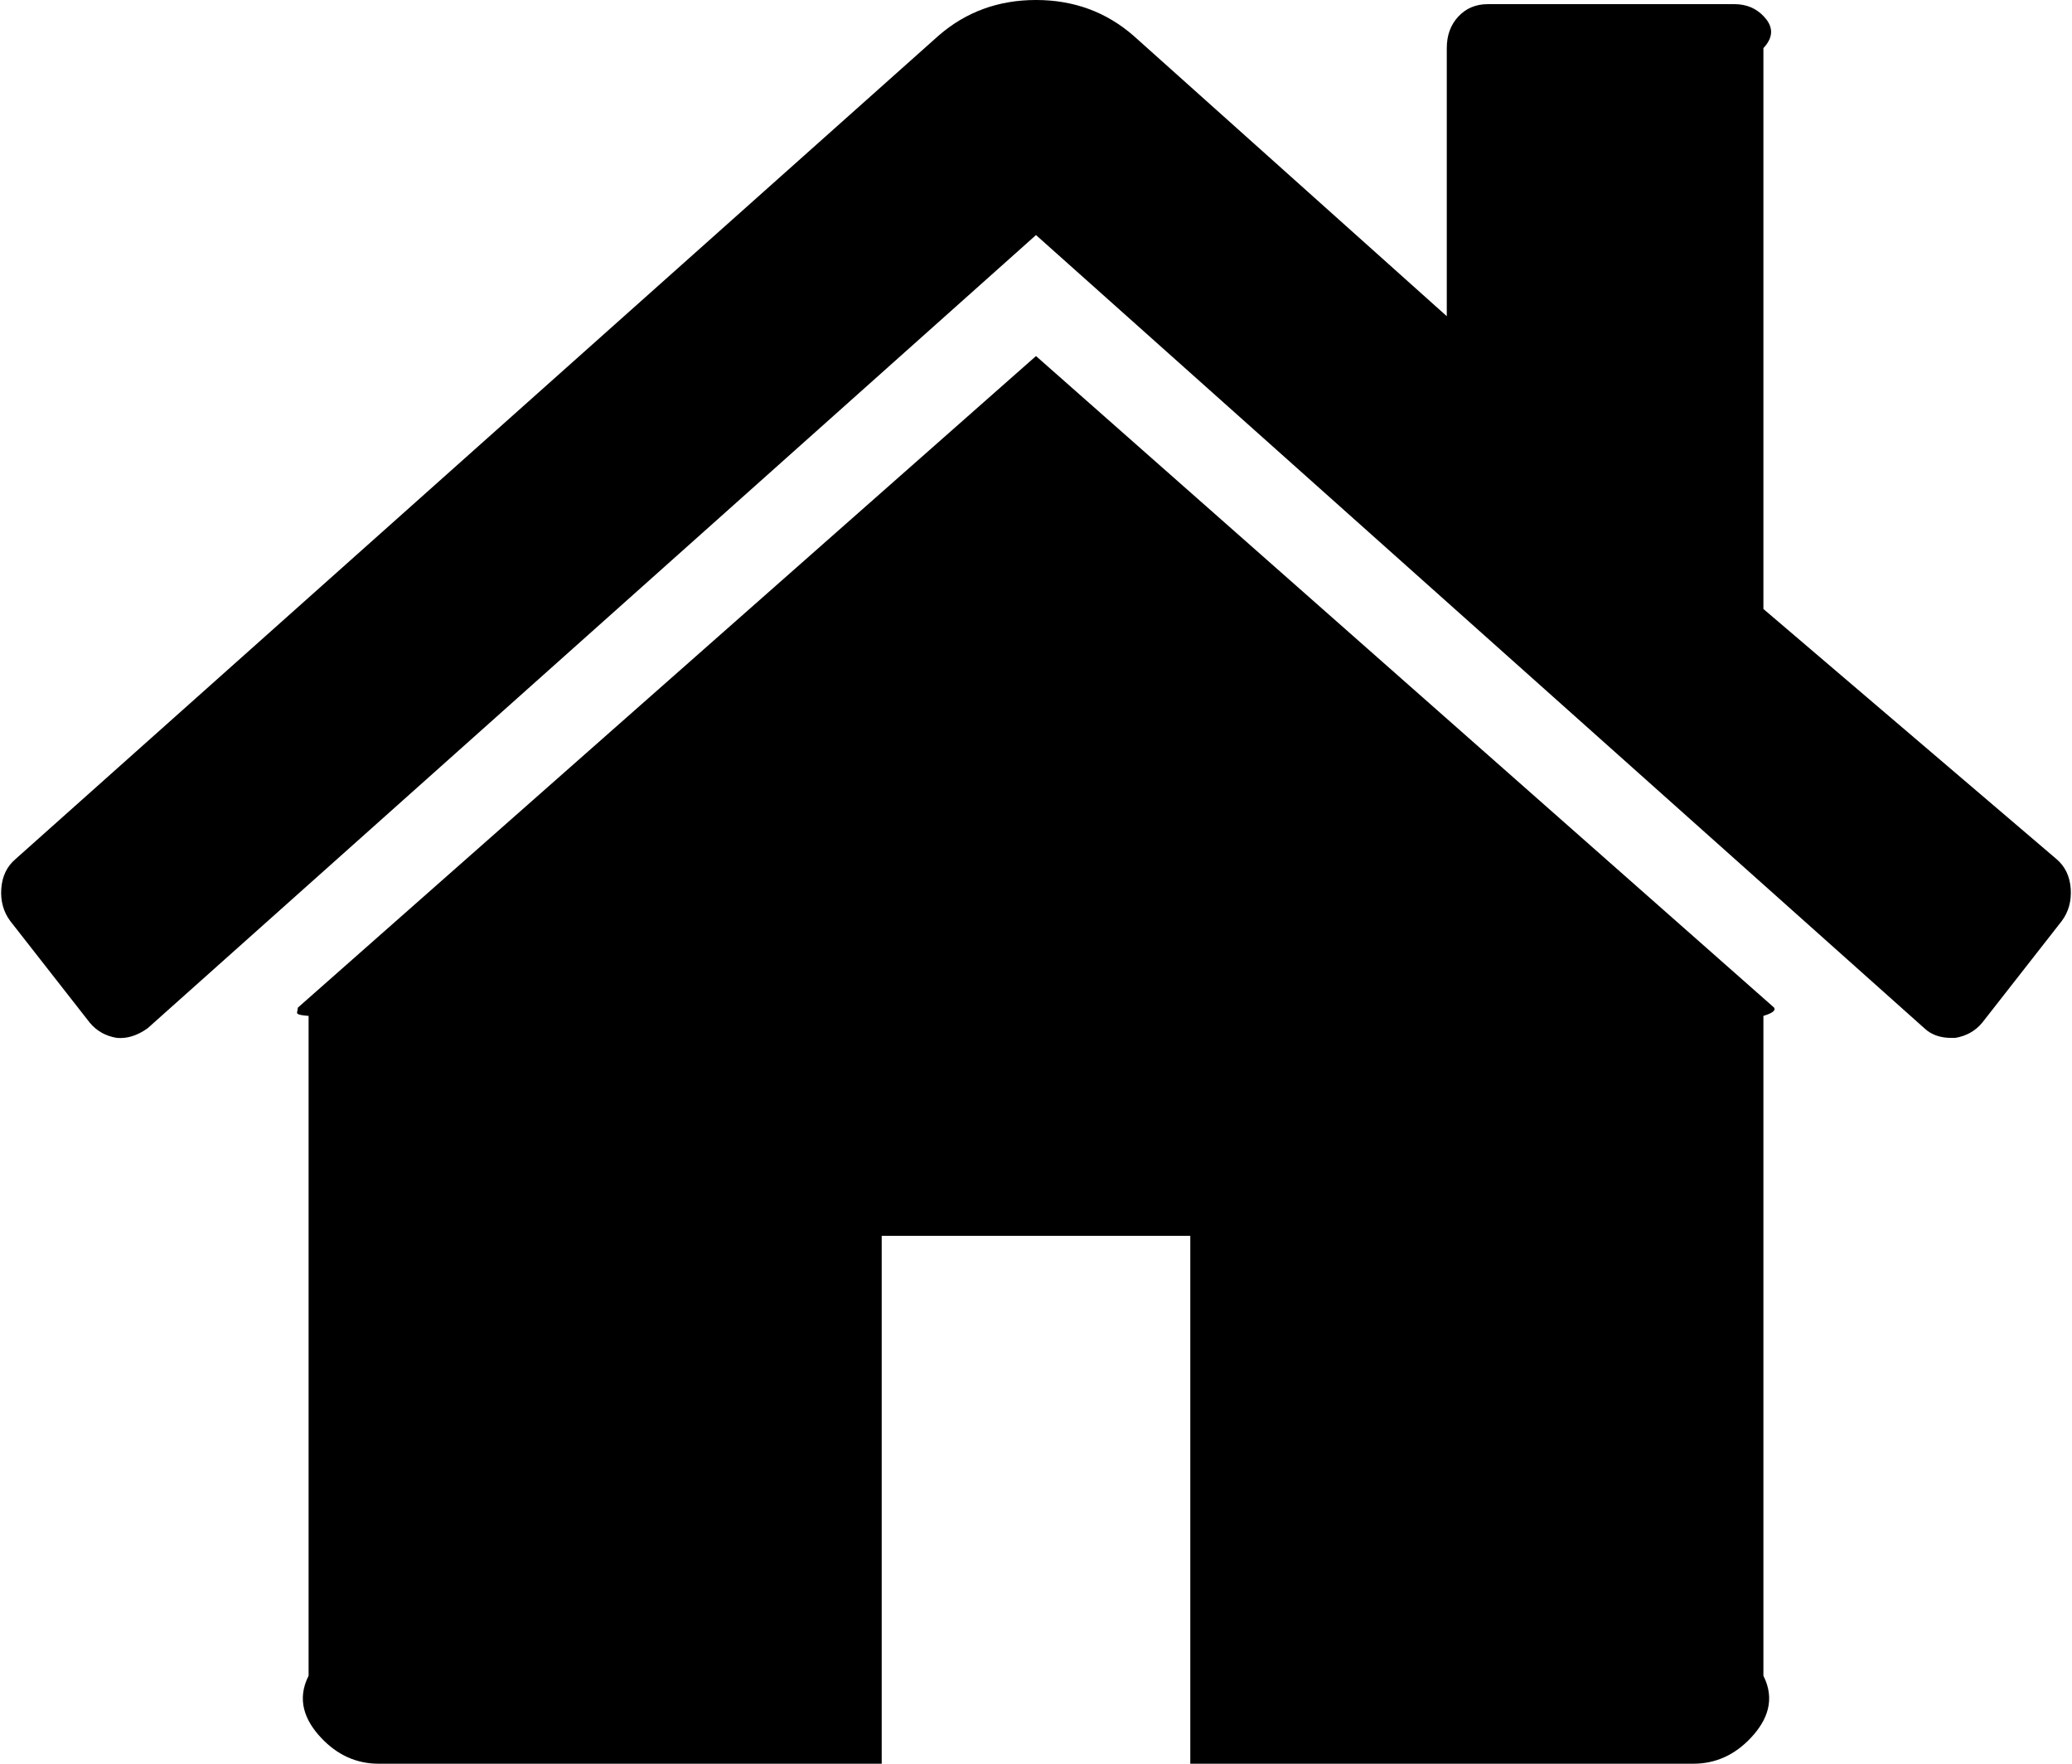
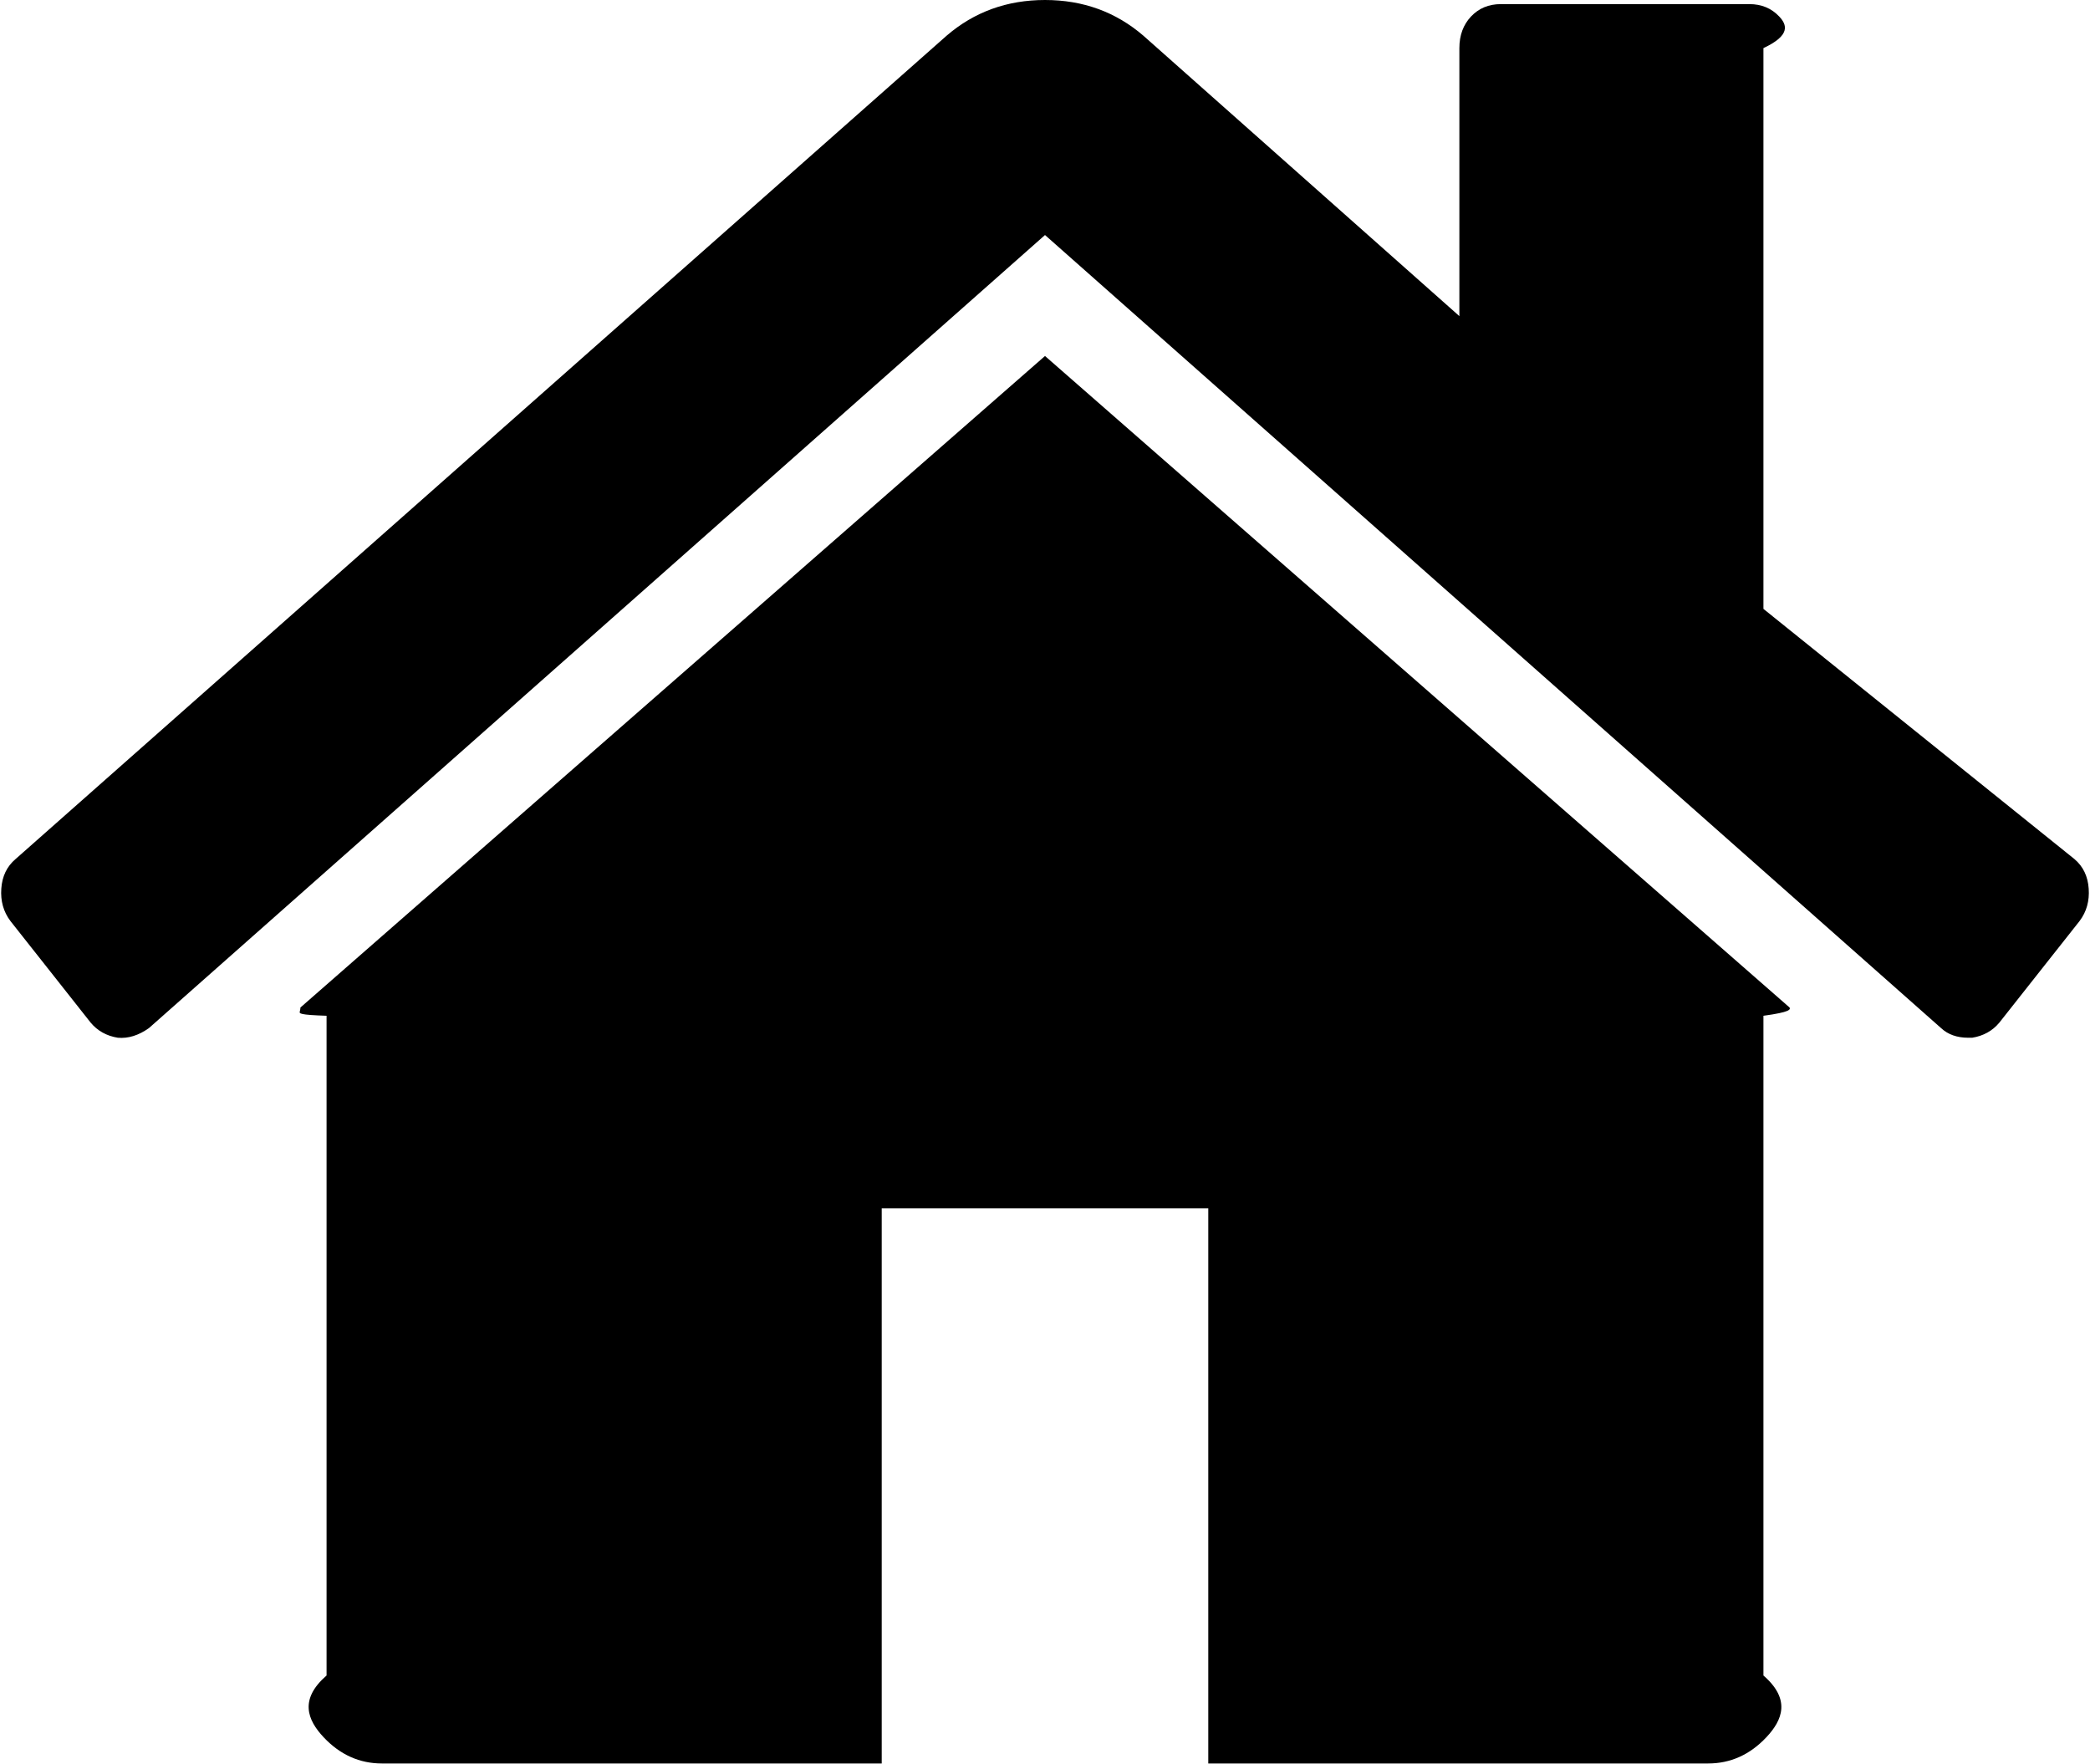
- <svg xmlns="http://www.w3.org/2000/svg" version="1.1" width="47px" height="40px">
-   <g transform="matrix(1 0 0 1 -100 -100 )">
-     <path d="M 40.244 22.853  C 40.264 22.894  40.273 22.957  40 23.04  L 40 38.005  C 40.273 38.545  40.089 39.013  39.72 39.408  C 39.351 39.803  38.914 40  38.41 40  L 27 40  L 27 28.028  L 20 28.028  L 20 40  L 8.59 40  C 8.086 40  7.649 39.803  7.28 39.408  C 6.911 39.013  6.727 38.545  7 38.005  L 7 23.04  C 6.727 23.019  6.732 22.988  6.741 22.946  C 6.751 22.905  6.756 22.873  6.756 22.853  L 23.5 8.075  L 40.244 22.853  Z M 46.971 20.156  C 46.99 20.436  46.922 20.681  46.767 20.889  L 44.962 23.196  C 44.806 23.383  44.602 23.497  44.35 23.539  L 44.263 23.539  C 44.01 23.539  43.806 23.466  43.651 23.32  L 23.5 5.331  L 3.349 23.32  C 3.116 23.487  2.883 23.559  2.65 23.539  C 2.398 23.497  2.194 23.383  2.038 23.196  L 0.233 20.889  C 0.078 20.681  0.01 20.436  0.029 20.156  C 0.049 19.875  0.155 19.652  0.349 19.486  L 21.287 0.811  C 21.908 0.27  22.646 0  23.5 0  C 24.354 0  25.092 0.27  25.713 0.811  L 32.818 7.171  L 32.818 1.091  C 32.818 0.8  32.906 0.561  33.081 0.374  C 33.255 0.187  33.479 0.094  33.75 0.094  L 39.341 0.094  C 39.613 0.094  39.836 0.187  40.011 0.374  C 40.186 0.561  40.273 0.8  40 1.091  L 40 13.811  L 46.651 19.486  C 46.845 19.652  46.951 19.875  46.971 20.156  Z " fill-rule="nonzero" fill="#000000" stroke="none" transform="matrix(1 0 0 1 100 100 )" />
+ <svg xmlns="http://www.w3.org/2000/svg" version="1.1" width="64px" height="54px">
+   <g transform="matrix(1 0 0 1 -80 -55 )">
+     <path d="M 54.8 30.851  C 54.827 30.907  54.84 30.991  54 31.104  L 54 51.306  C 54.84 52.036  54.589 52.667  54.087 53.2  C 53.584 53.733  52.99 54  52.302 54  L 37 54  L 37 37  L 27 37  L 27 54  L 11.698 54  C 11.01 54  10.416 53.733  9.913 53.2  C 9.411 52.667  9.16 52.036  10 51.306  L 10 31.104  C 9.16 31.076  9.166 31.034  9.18 30.977  C 9.193 30.921  9.2 30.879  9.2 30.851  L 32 10.901  L 54.8 30.851  Z M 63.96 27.21  C 63.987 27.589  63.894 27.919  63.683 28.2  L 61.224 31.314  C 61.013 31.567  60.735 31.721  60.392 31.777  L 60.273 31.777  C 59.929 31.777  59.651 31.679  59.44 31.482  L 32 7.197  L 4.56 31.482  C 4.243 31.707  3.926 31.805  3.608 31.777  C 3.265 31.721  2.987 31.567  2.776 31.314  L 0.317 28.2  C 0.106 27.919  0.013 27.589  0.04 27.21  C 0.066 26.832  0.211 26.53  0.476 26.306  L 28.986 1.094  C 29.832 0.365  30.837 0  32 0  C 33.163 0  34.168 0.365  35.014 1.094  L 44.689 9.68  L 44.689 1.473  C 44.689 1.08  44.808 0.758  45.046 0.505  C 45.284 0.253  45.588 0.126  45.958 0.126  L 53.571 0.126  C 53.941 0.126  54.245 0.253  54.483 0.505  C 54.721 0.758  54.84 1.08  54 1.473  L 54 18.645  L 63.524 26.306  C 63.789 26.53  63.934 26.832  63.96 27.21  Z " fill-rule="nonzero" fill="#000000" stroke="none" transform="matrix(1 0 0 1 80 55 )" />
  </g>
</svg>
